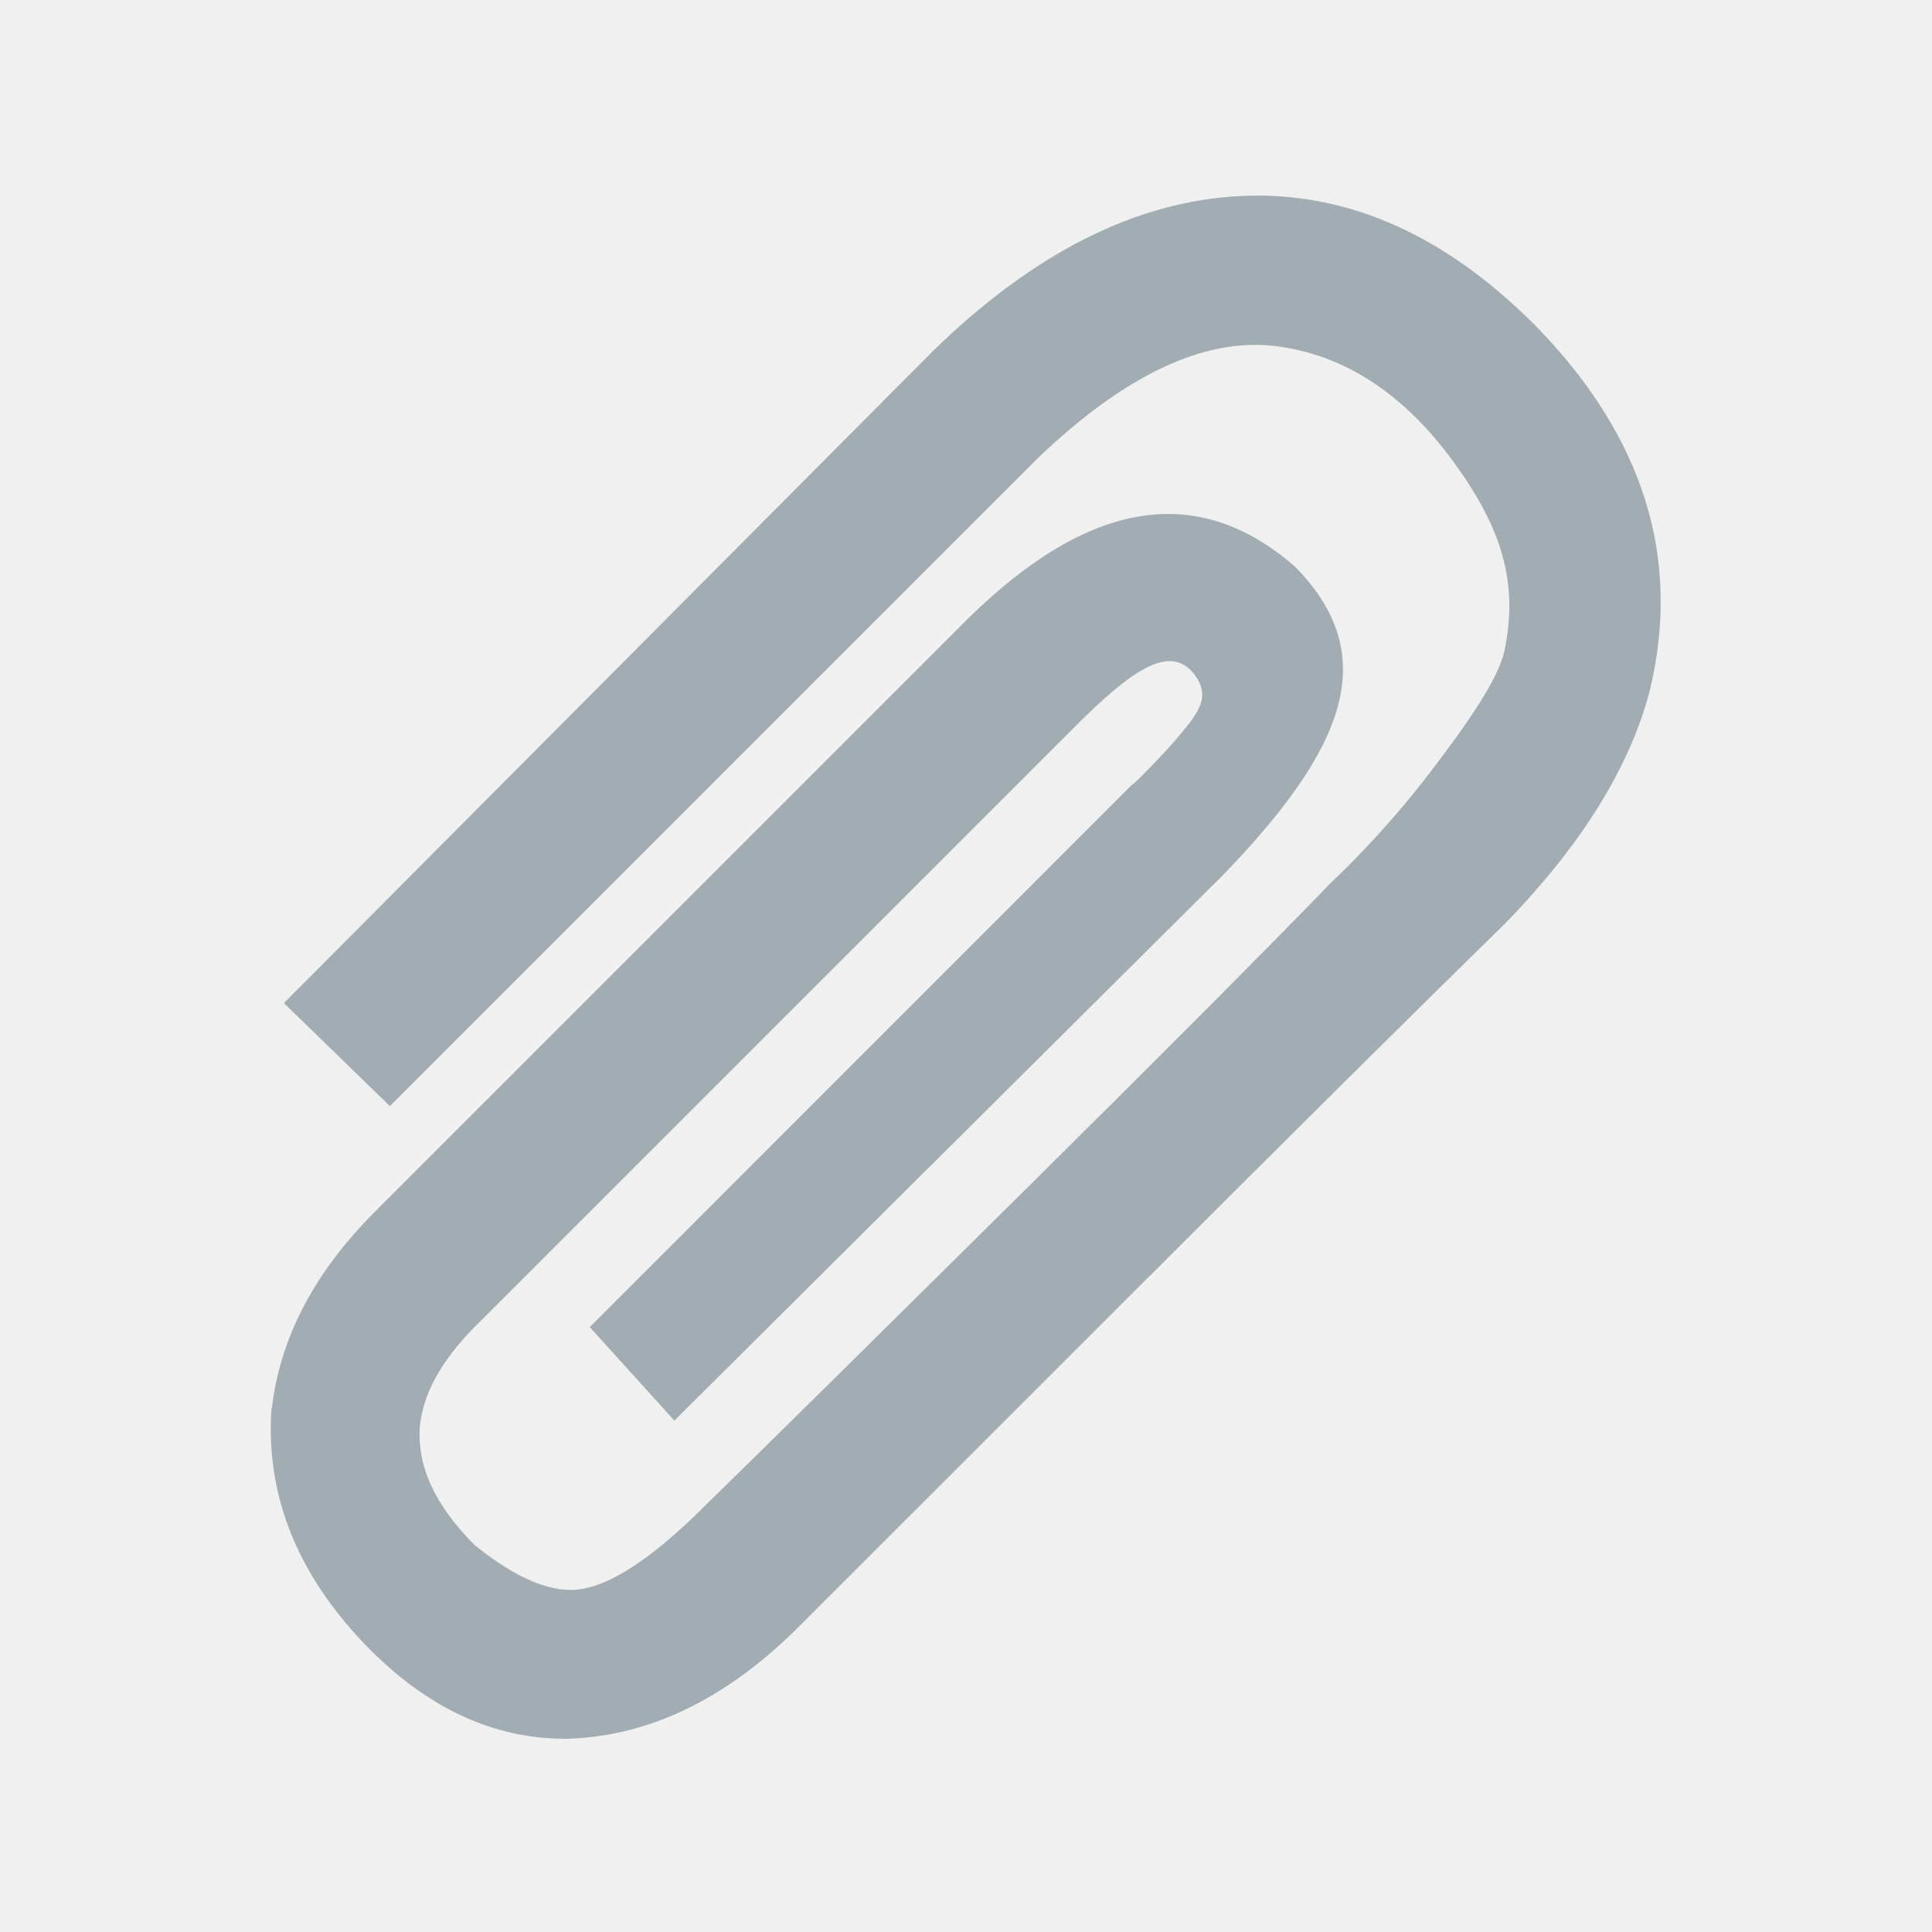
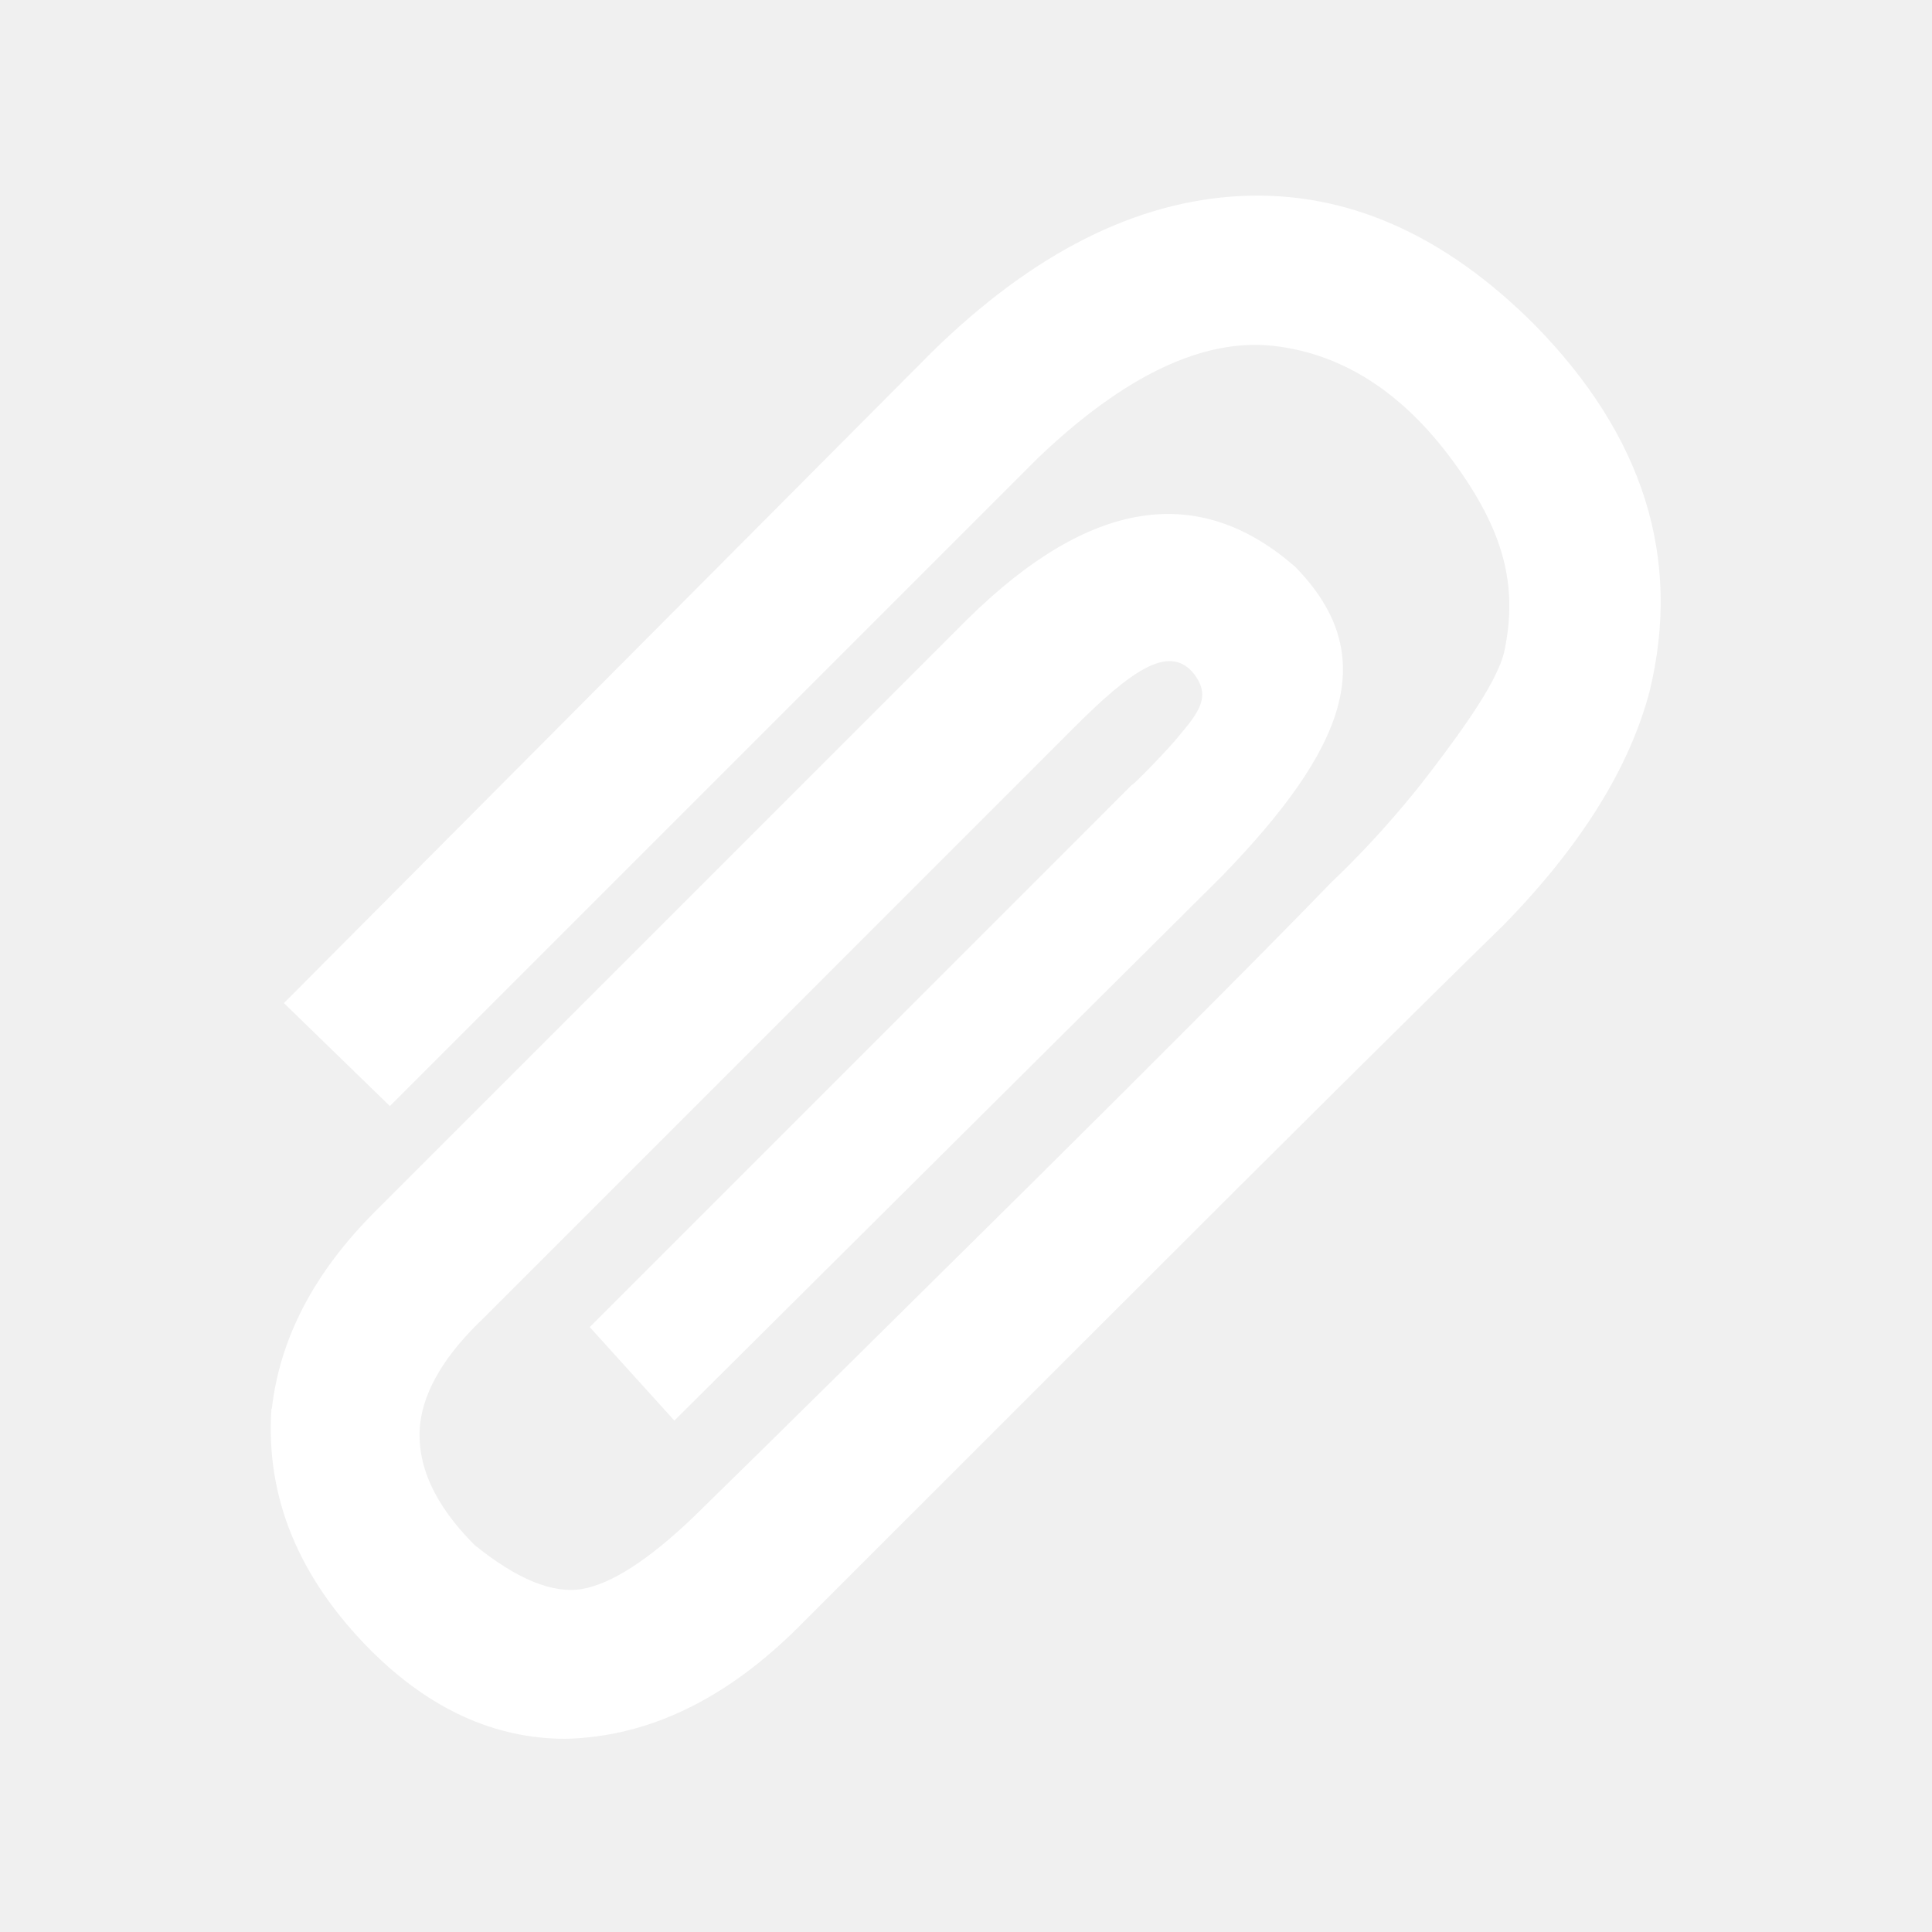
<svg xmlns="http://www.w3.org/2000/svg" width="20" height="20" viewBox="0 0 20 20" enable-background="new 0 0 20 20">
-   <path fill="#a2acb3" d="m2.814 14.583c.083-.731.439-1.411 1.066-2.038l6.144-6.144c1.255-1.233 2.382-1.411 3.385-.532.9.919.521 1.877-.753 3.194l-5.675 5.643-.876-.968 5.611-5.612c.021 0 .409-.405.482-.5.216-.257.354-.428.141-.675-.252-.272-.633-.007-1.219.579l-6.112 6.113c-.397.376-.617.741-.659 1.098-.042.417.146.836.565 1.254.438.354.81.506 1.112.454.304-.053.685-.299 1.145-.737.877-.856 2.042-2.01 3.495-3.448 1.453-1.441 2.493-2.486 3.12-3.134.021-.021.521-.48 1.034-1.155.374-.49.685-.941.752-1.228.147-.698-.011-1.265-.532-1.975-.521-.71-1.14-1.108-1.851-1.191-.73-.083-1.547.303-2.444 1.16l-6.709 6.709-1.097-1.066 6.709-6.74c1.045-1.024 2.111-1.562 3.198-1.615 1.087-.052 2.1.392 3.04 1.333 1.128 1.149 1.525 2.414 1.191 3.793-.209.794-.71 1.599-1.505 2.414-.92.899-2.236 2.205-3.95 3.919l-3.353 3.352c-.752.751-1.557 1.14-2.414 1.16-.731 0-1.4-.304-2.01-.909-.752-.753-1.097-1.589-1.035-2.508" />
+   <path fill="#ffffff" d="m2.814 14.583c.083-.731.439-1.411 1.066-2.038l6.144-6.144c1.255-1.233 2.382-1.411 3.385-.532.9.919.521 1.877-.753 3.194l-5.675 5.643-.876-.968 5.611-5.612c.021 0 .409-.405.482-.5.216-.257.354-.428.141-.675-.252-.272-.633-.007-1.219.579l-6.112 6.113c-.397.376-.617.741-.659 1.098-.042.417.146.836.565 1.254.438.354.81.506 1.112.454.304-.053.685-.299 1.145-.737.877-.856 2.042-2.01 3.495-3.448 1.453-1.441 2.493-2.486 3.12-3.134.021-.021.521-.48 1.034-1.155.374-.49.685-.941.752-1.228.147-.698-.011-1.265-.532-1.975-.521-.71-1.14-1.108-1.851-1.191-.73-.083-1.547.303-2.444 1.16l-6.709 6.709-1.097-1.066 6.709-6.74c1.045-1.024 2.111-1.562 3.198-1.615 1.087-.052 2.1.392 3.04 1.333 1.128 1.149 1.525 2.414 1.191 3.793-.209.794-.71 1.599-1.505 2.414-.92.899-2.236 2.205-3.95 3.919l-3.353 3.352c-.752.751-1.557 1.14-2.414 1.16-.731 0-1.4-.304-2.01-.909-.752-.753-1.097-1.589-1.035-2.508" />
</svg>
